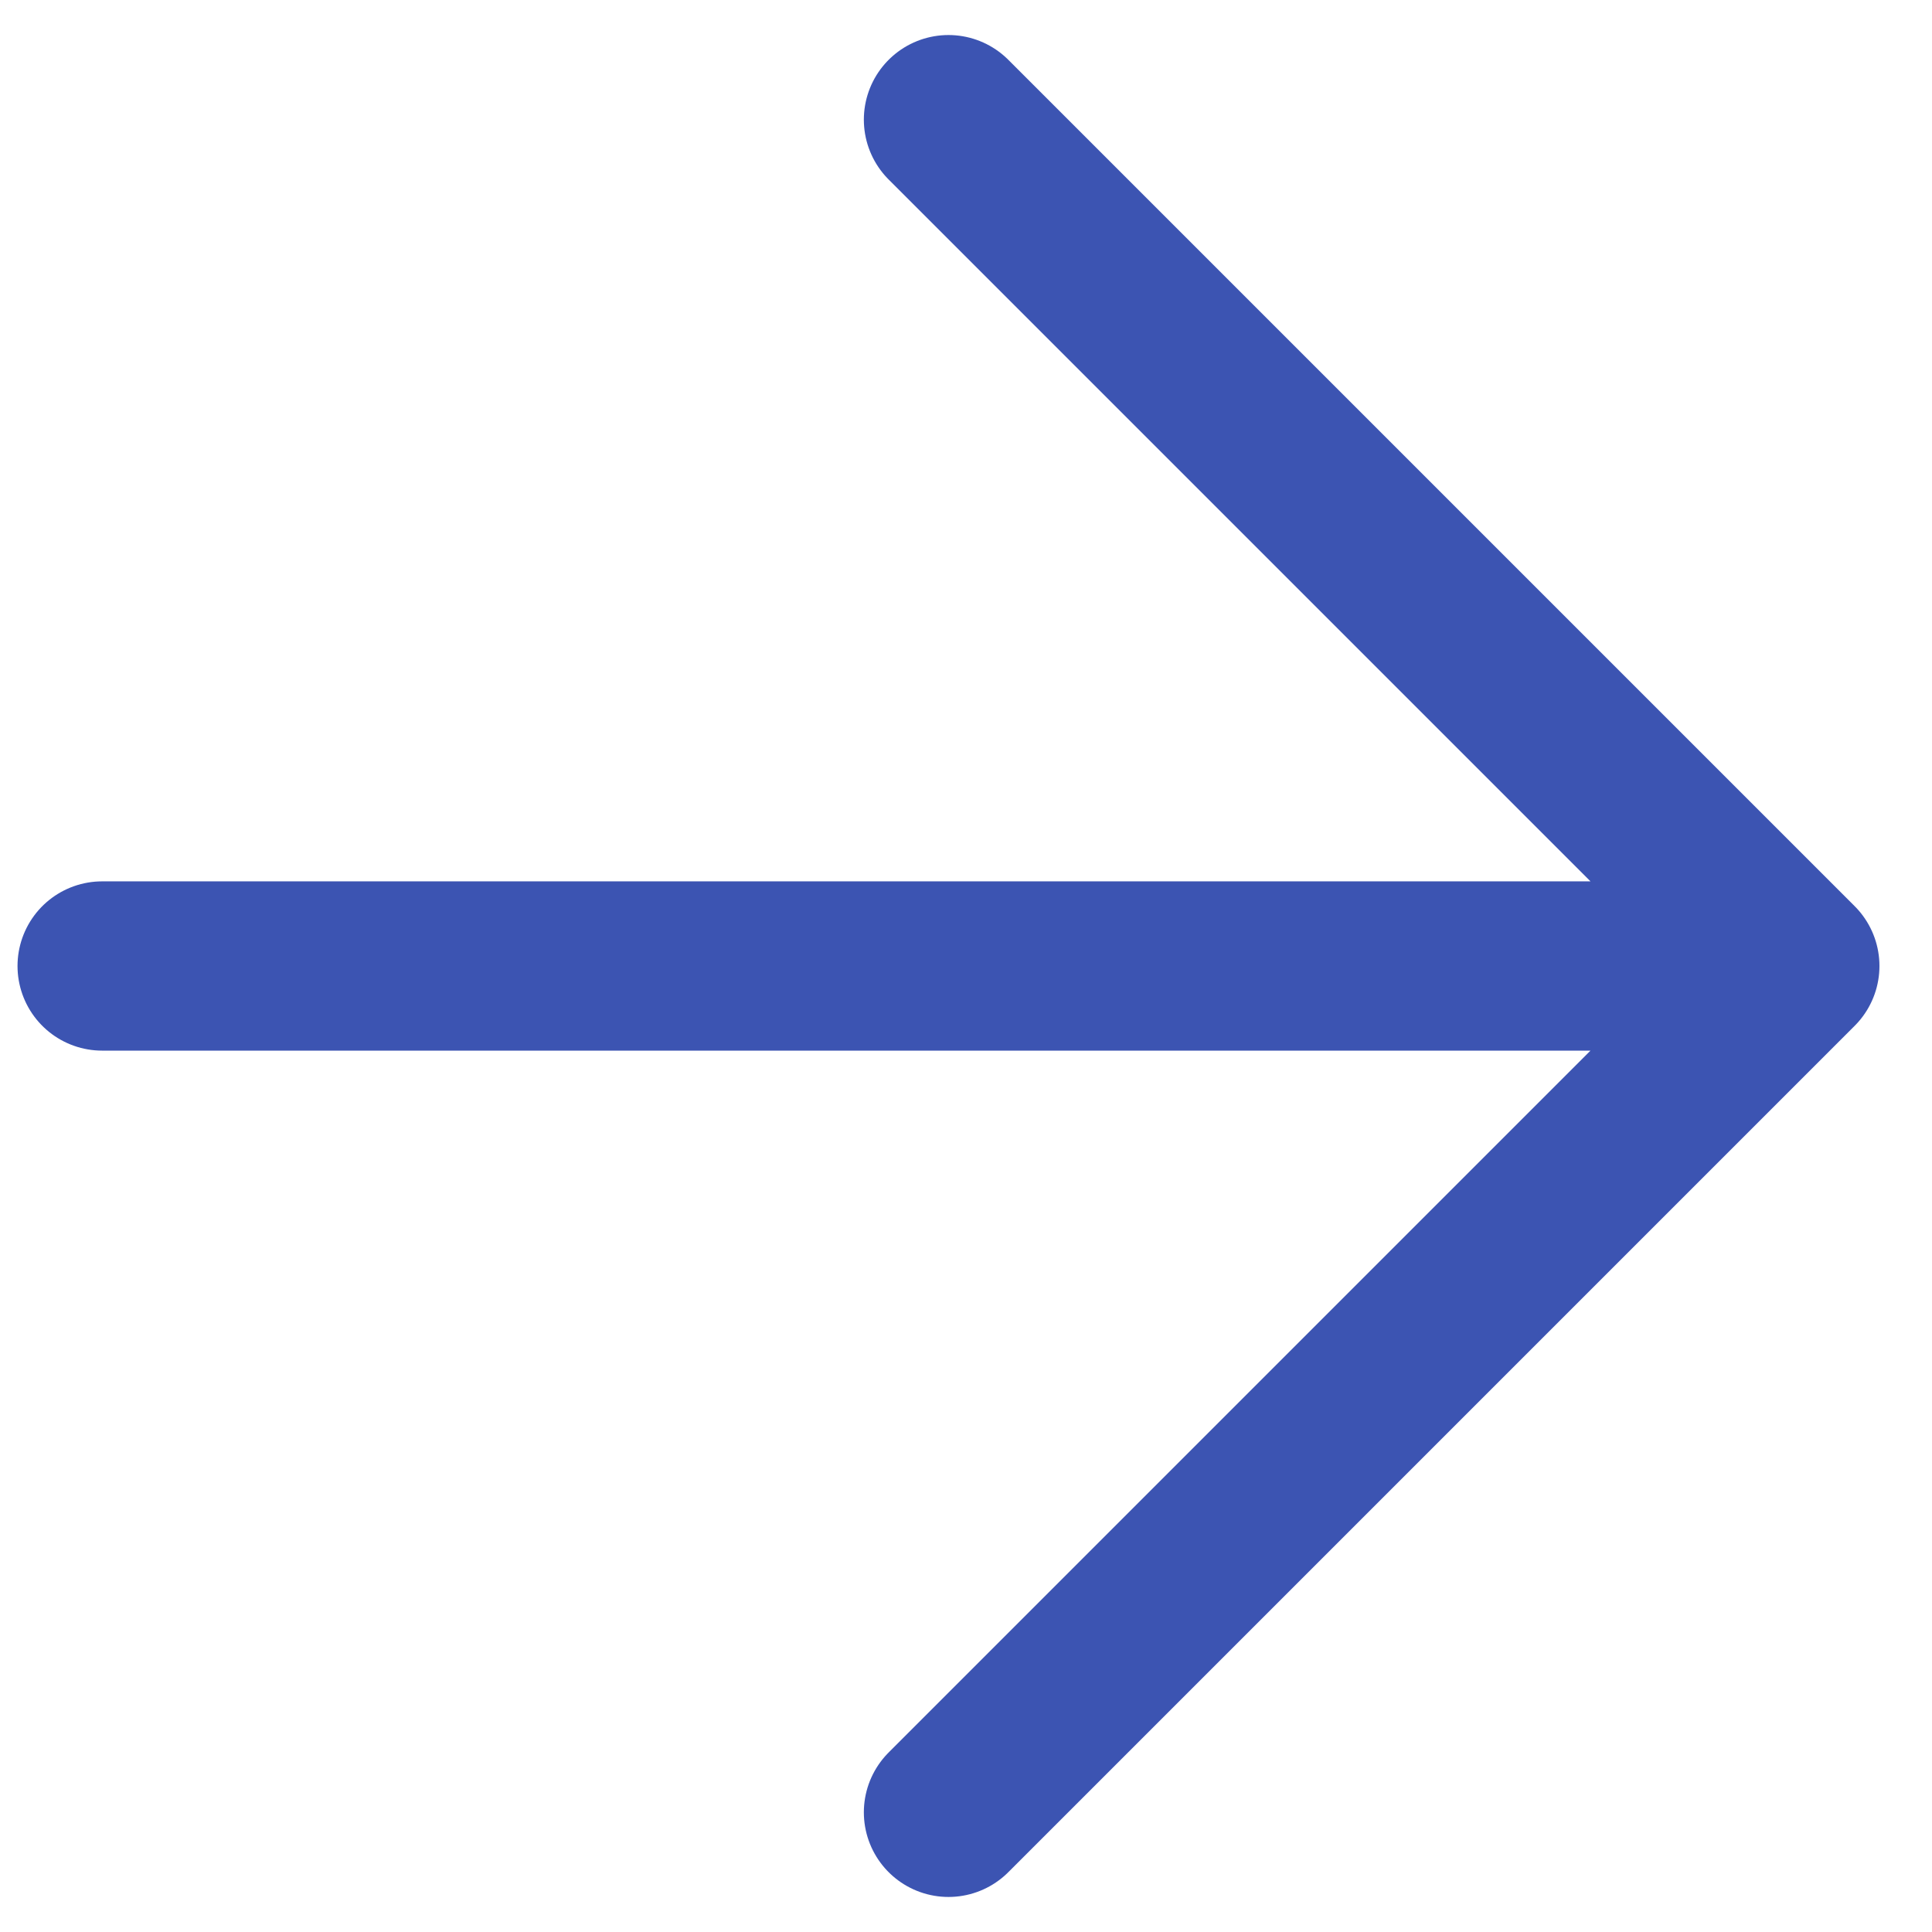
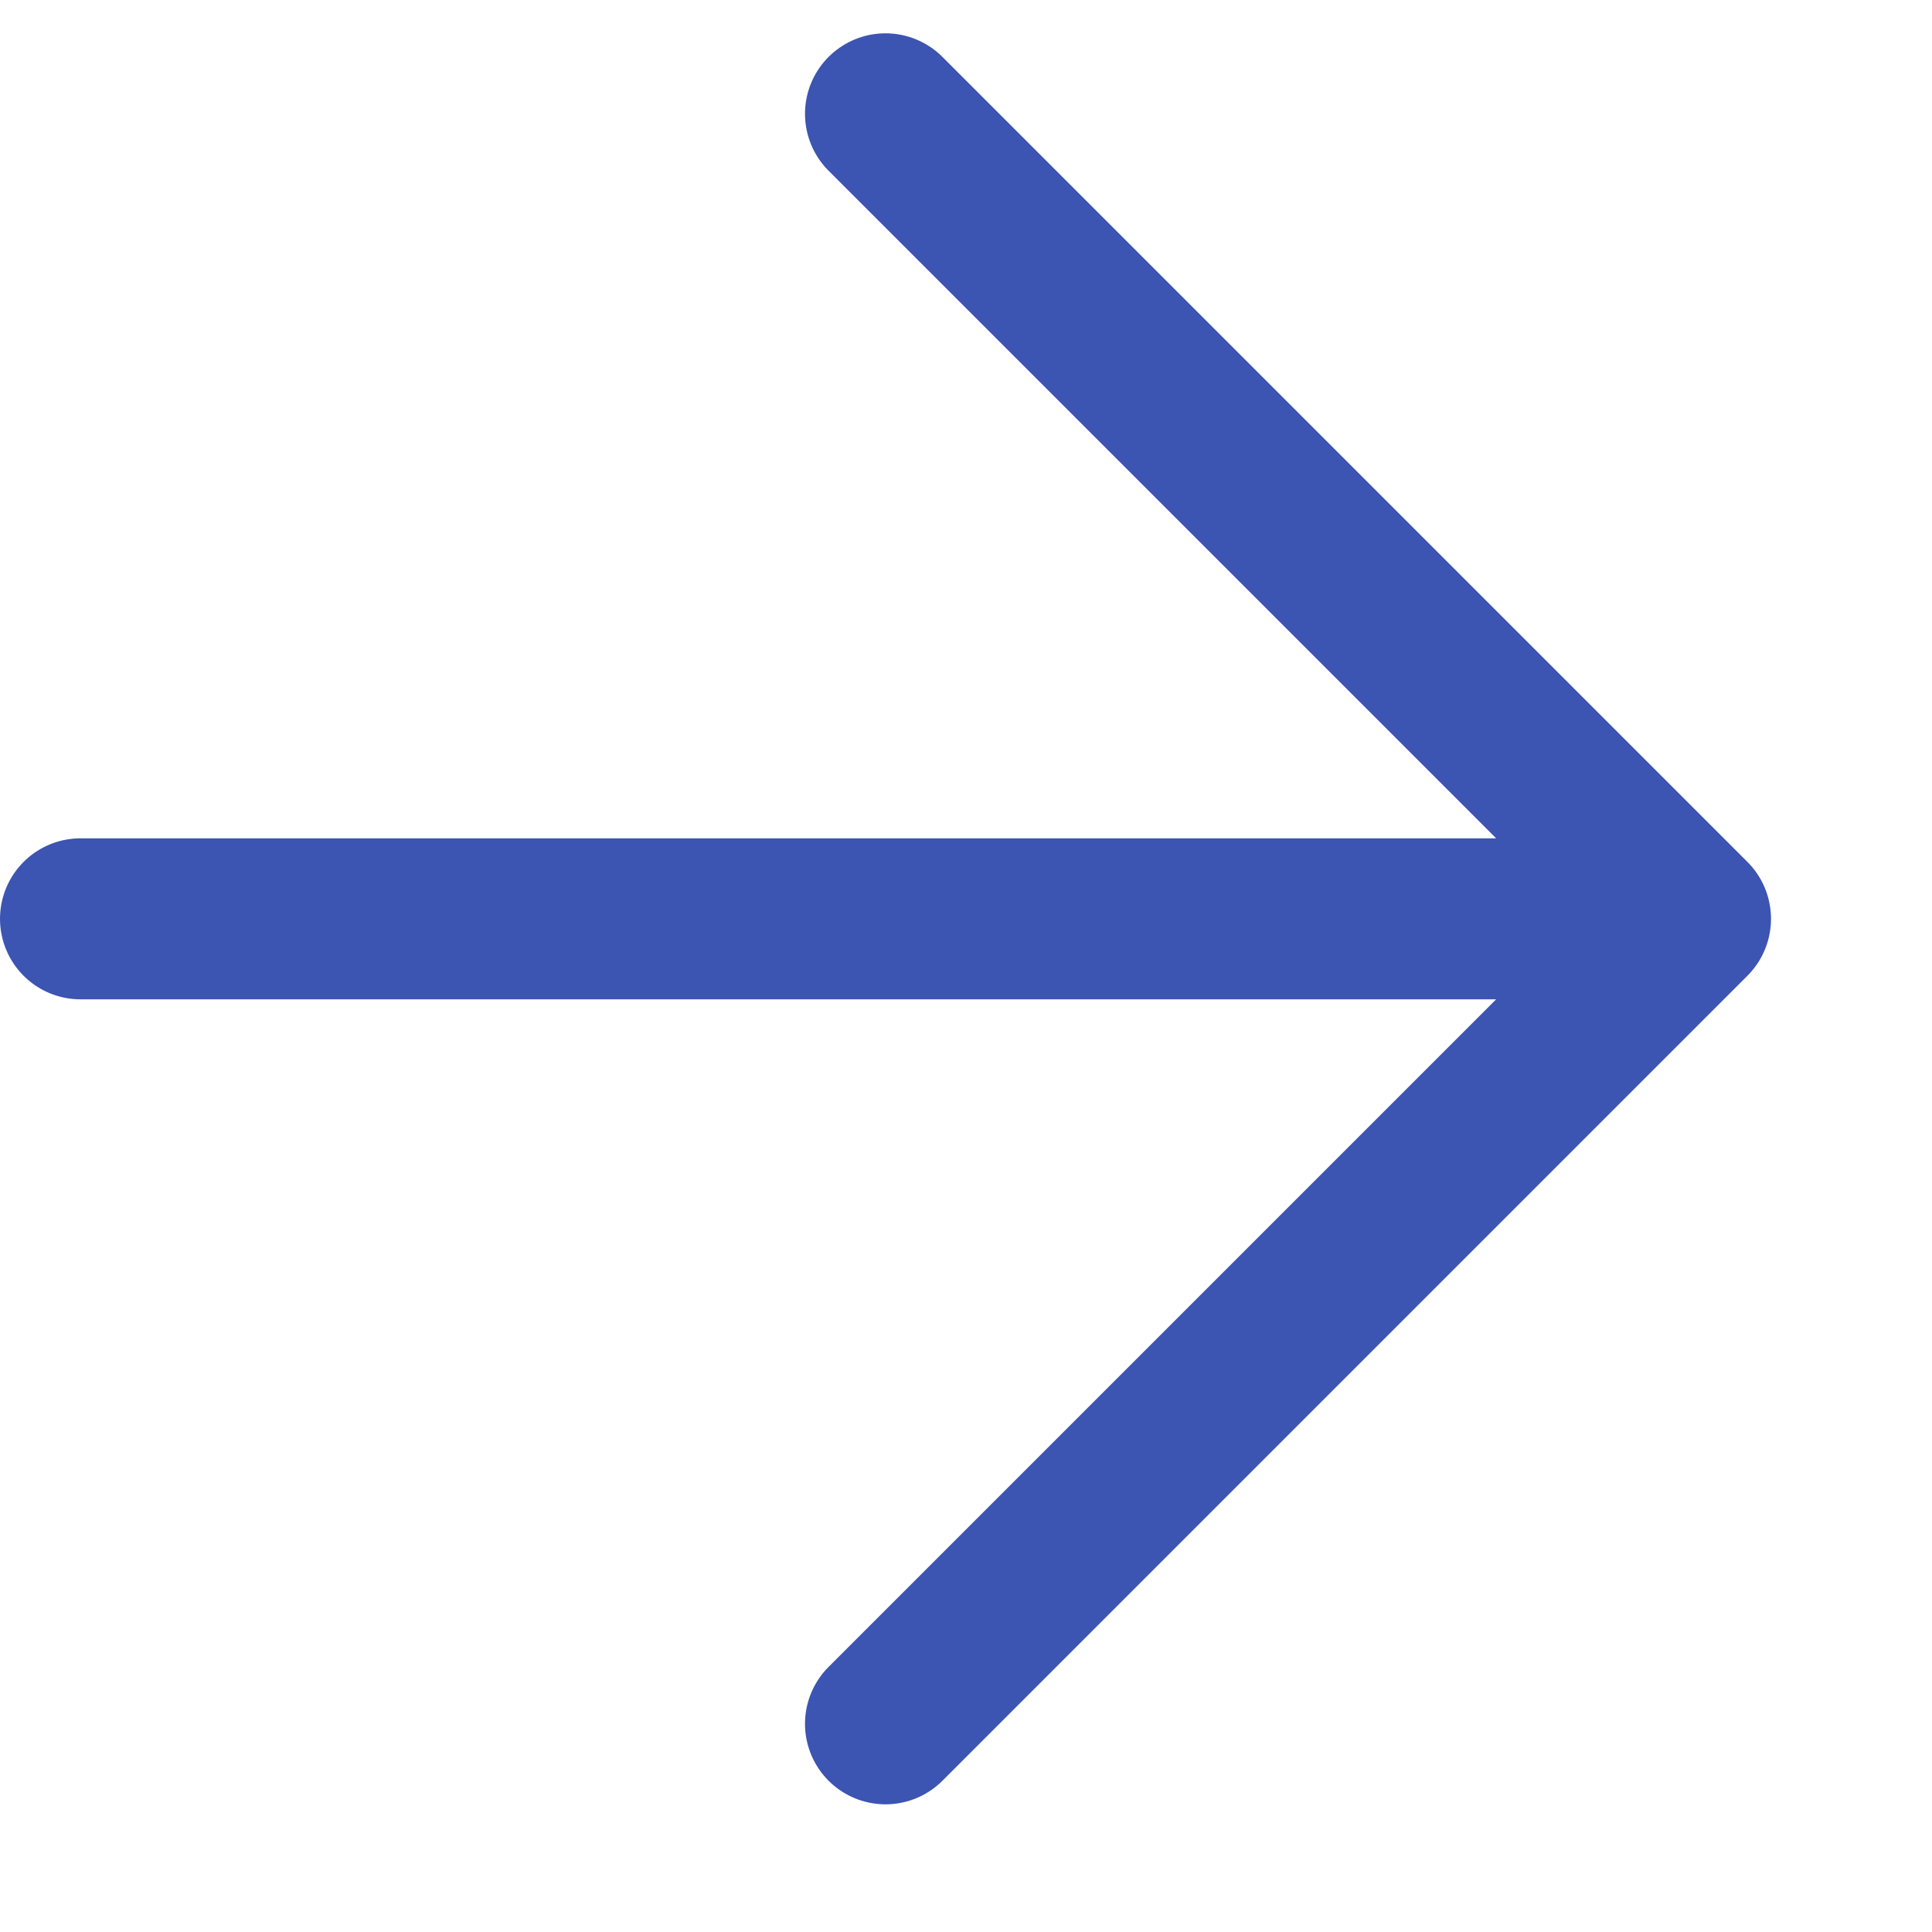
- <svg xmlns="http://www.w3.org/2000/svg" width="12" height="12" viewBox="0 0 11.207 11.414">
+ <svg xmlns="http://www.w3.org/2000/svg" width="12" height="12" viewBox="0 0 12 12">
  <path id="Path_2014" data-name="Path 2014" d="M92,657h10m0,0-5,5m5-5-5-5" transform="translate(-91.5 -651.293)" fill="none" stroke="#3c54b2" stroke-linecap="round" stroke-linejoin="round" stroke-width="1" />
</svg>
